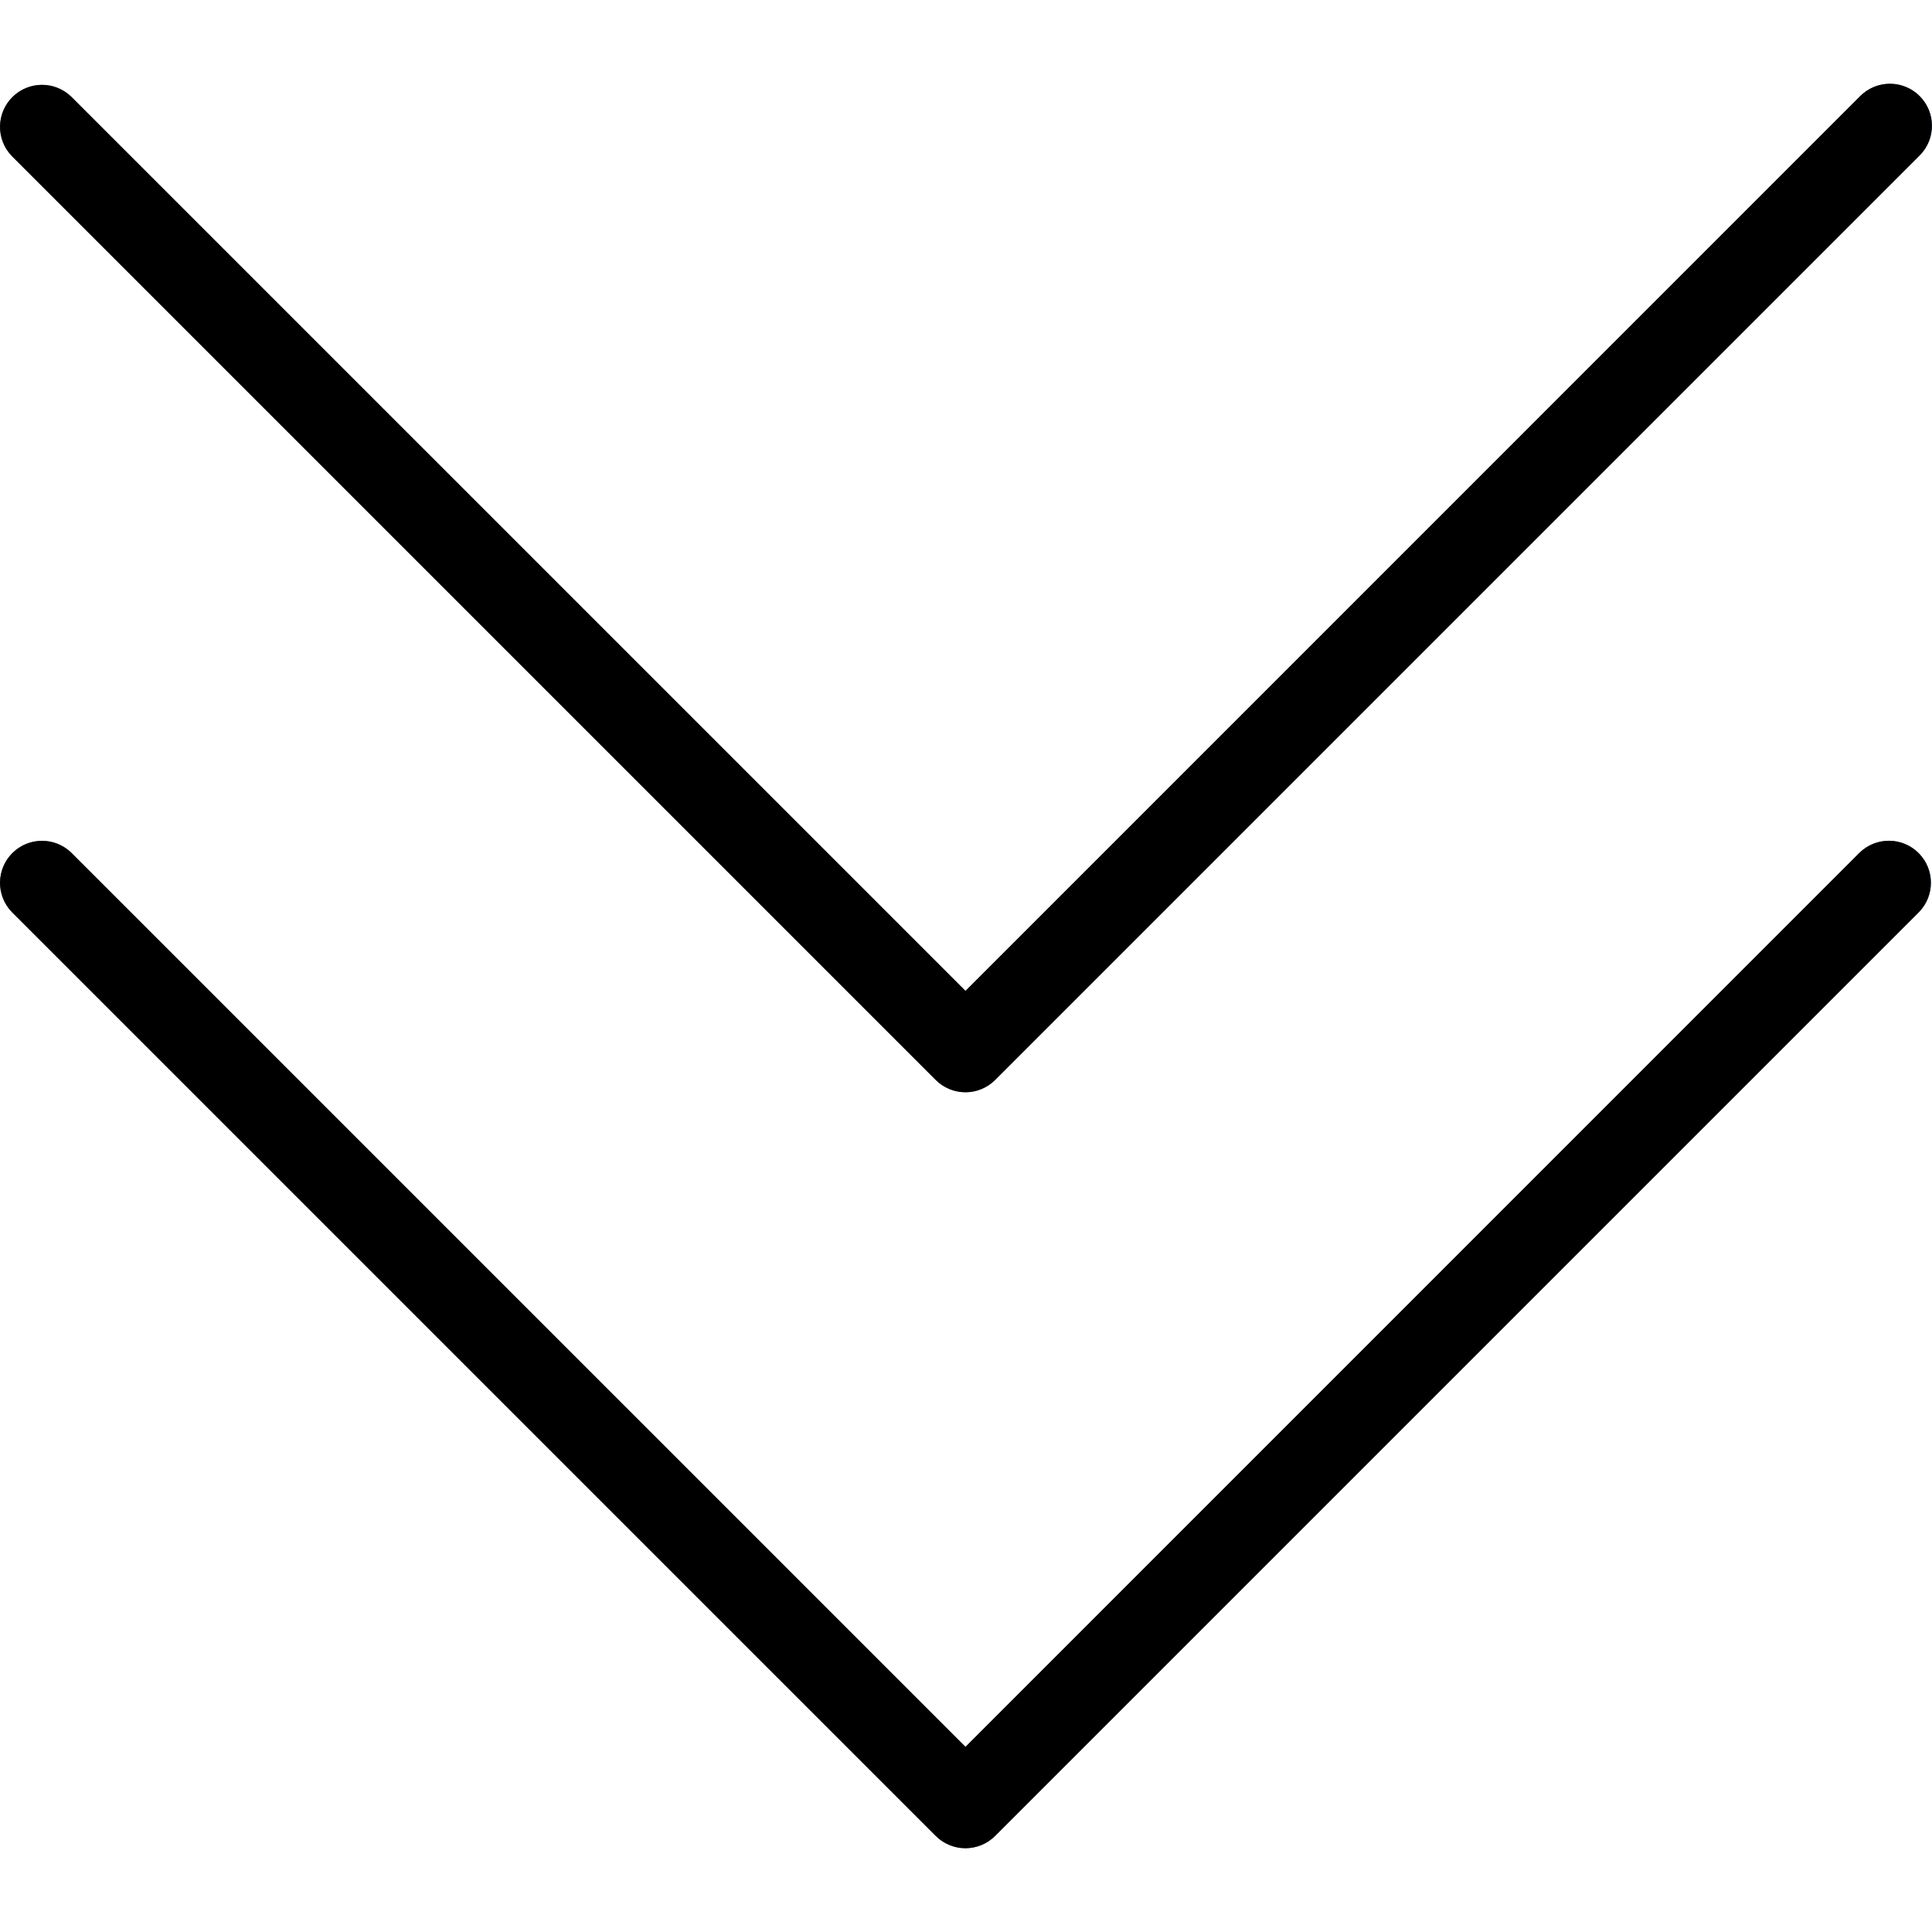
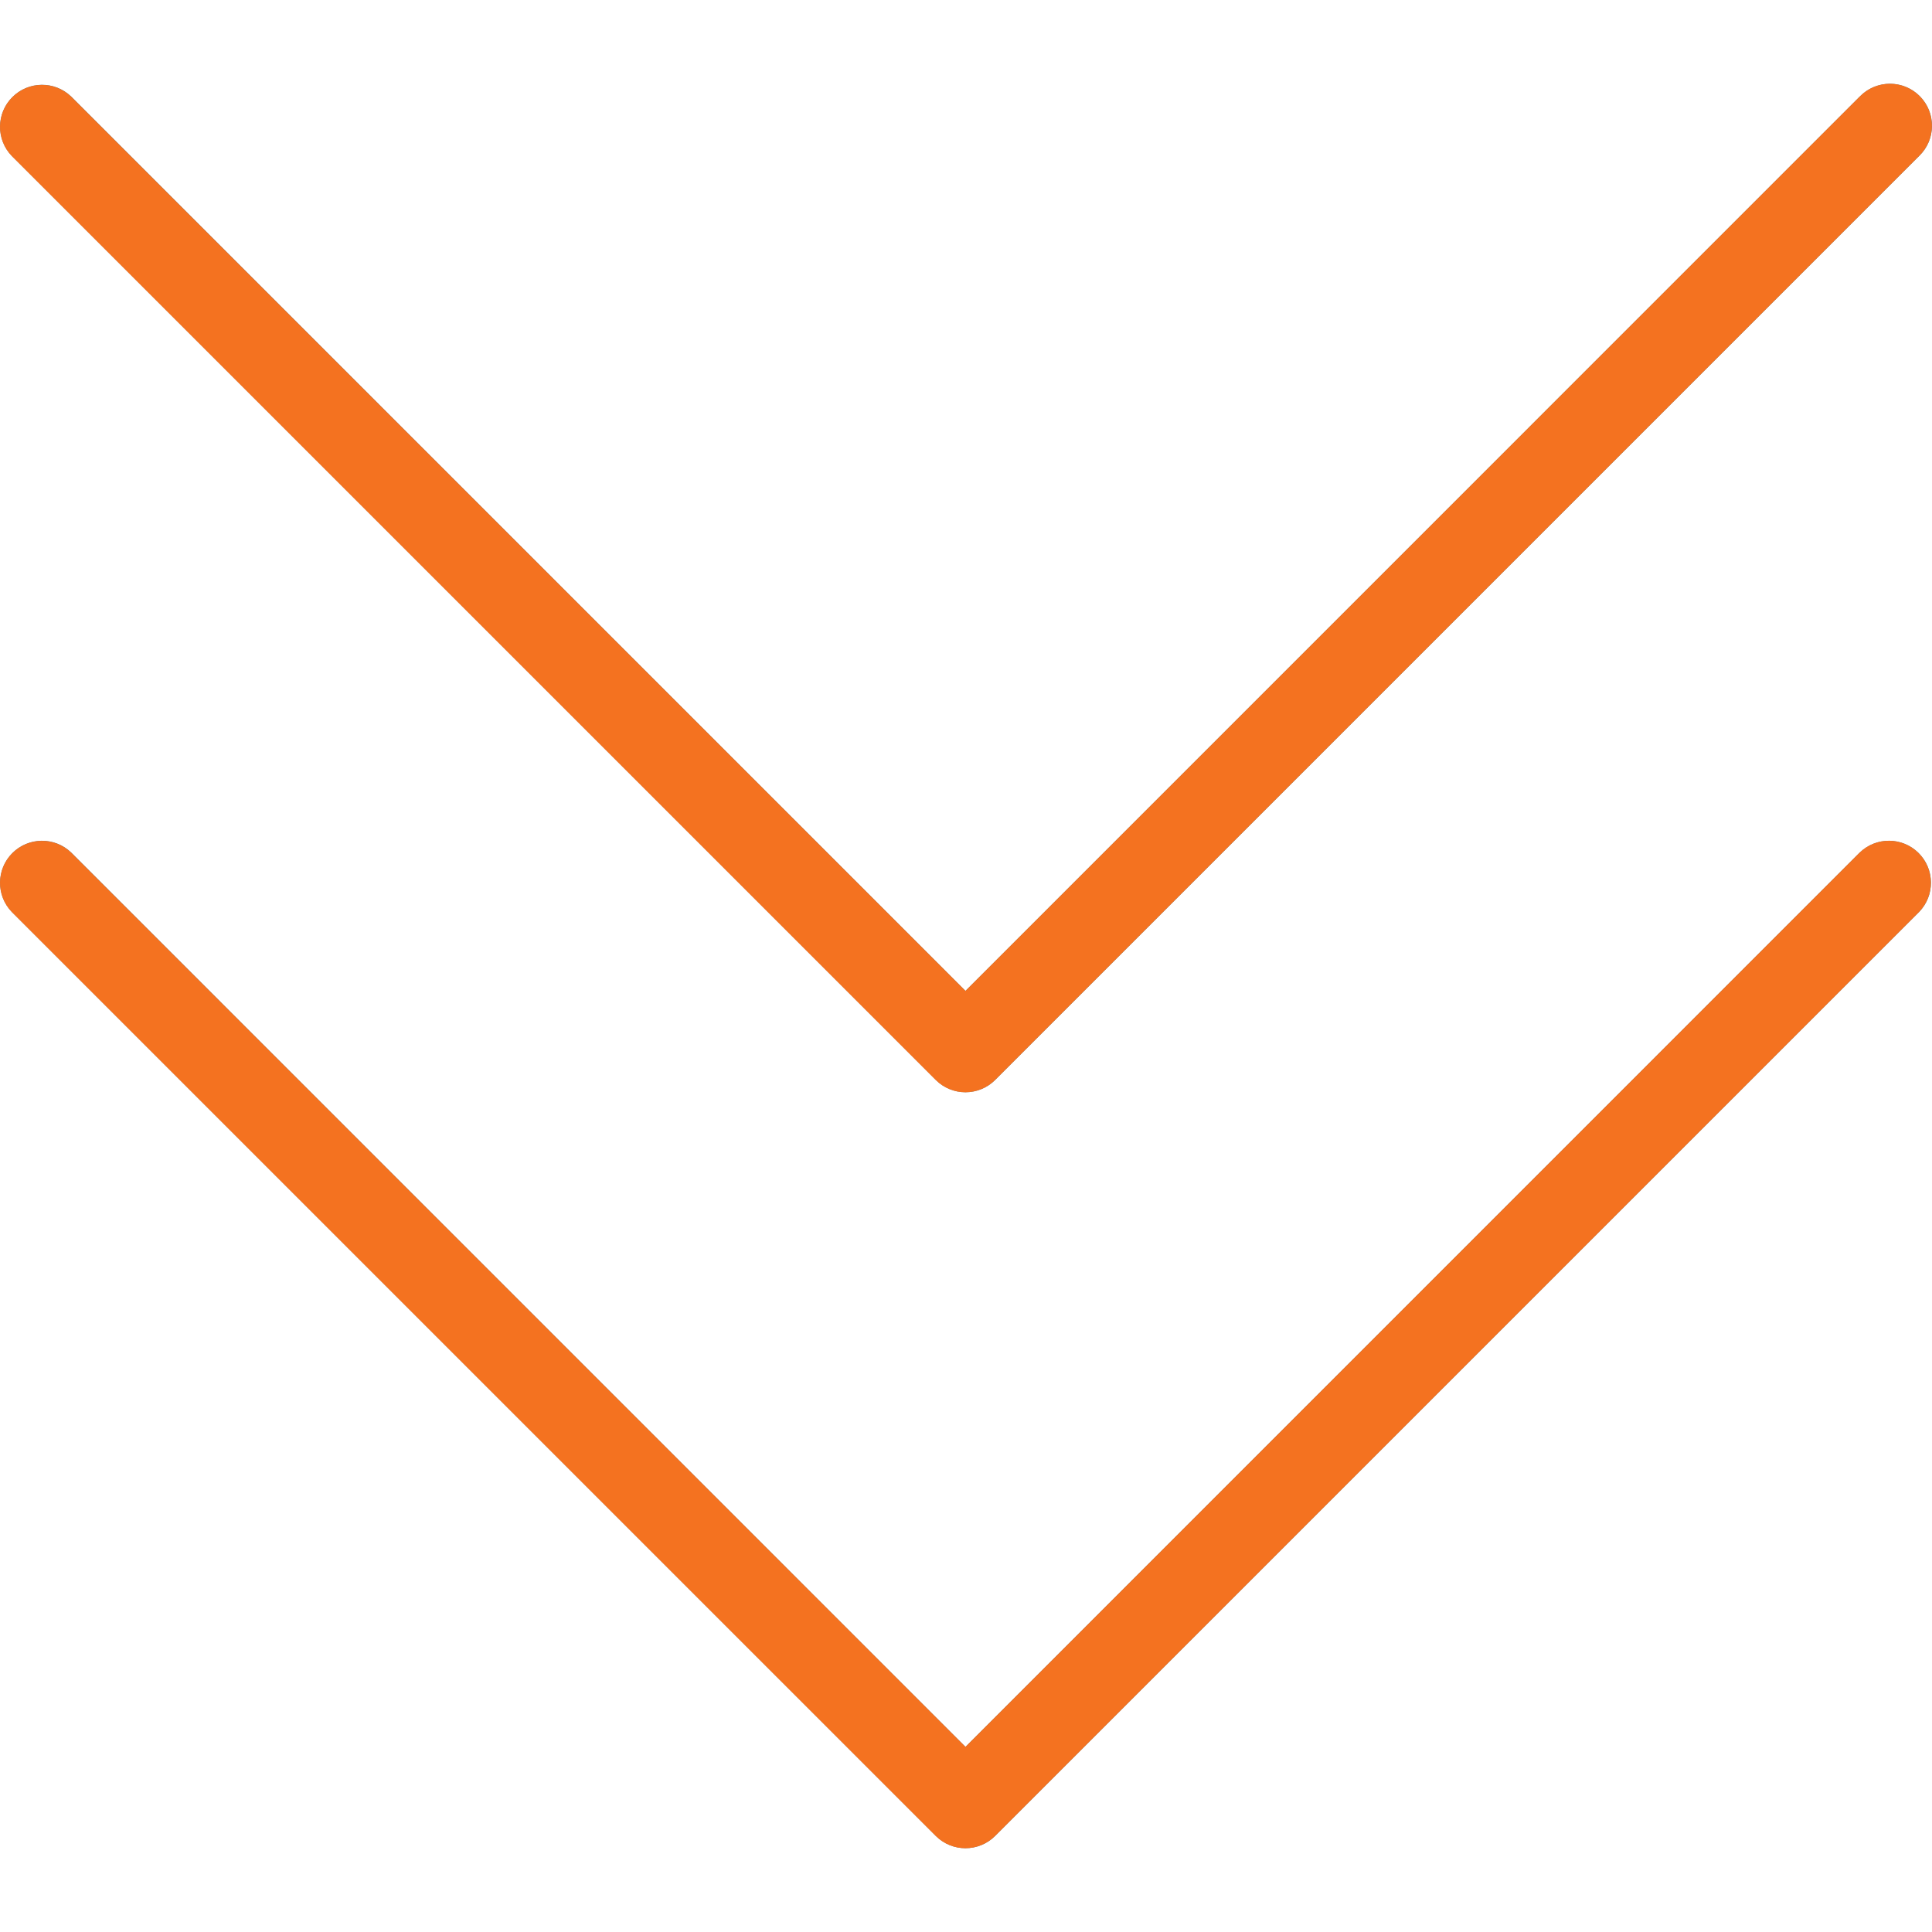
- <svg xmlns="http://www.w3.org/2000/svg" version="1.1" id="Capa_1" x="0px" y="0px" viewBox="0 0 490.688 490.688" style="enable-background:new 0 0 490.688 490.688;" xml:space="preserve">
+ <svg xmlns="http://www.w3.org/2000/svg" version="1.1" id="Capa_1" x="0px" y="0px" viewBox="0 0 490.688 490.688" style="enable-background:new 0 0 490.688 490.688;" xml:space="preserve" width="512px" height="512px">
  <g>
-     <path style="fill:#607D8B;" d="M472.328,216.529L245.213,443.665L18.098,216.529c-4.237-4.093-10.99-3.975-15.083,0.262   c-3.992,4.134-3.992,10.687,0,14.82l234.667,234.667c4.165,4.164,10.917,4.164,15.083,0l234.667-234.667   c4.093-4.237,3.975-10.99-0.262-15.083c-4.134-3.993-10.687-3.993-14.821,0L472.328,216.529z" />
-     <path style="fill:#607D8B;" d="M472.328,24.529L245.213,251.665L18.098,24.529c-4.237-4.093-10.99-3.975-15.083,0.262   c-3.992,4.134-3.992,10.687,0,14.821l234.667,234.667c4.165,4.164,10.917,4.164,15.083,0L487.432,39.612   c4.237-4.093,4.354-10.845,0.262-15.083c-4.093-4.237-10.845-4.354-15.083-0.262c-0.089,0.086-0.176,0.173-0.262,0.262   L472.328,24.529z" />
+     <g>
+       <path style="fill:#607D8B;" d="M472.328,216.529L245.213,443.665L18.098,216.529c-4.237-4.093-10.99-3.975-15.083,0.262   c-3.992,4.134-3.992,10.687,0,14.82l234.667,234.667c4.165,4.164,10.917,4.164,15.083,0l234.667-234.667   c4.093-4.237,3.975-10.99-0.262-15.083c-4.134-3.993-10.687-3.993-14.821,0L472.328,216.529z" data-original="#607D8B" />
+       <path style="fill:#607D8B;" d="M472.328,24.529L245.213,251.665L18.098,24.529c-4.237-4.093-10.99-3.975-15.083,0.262   c-3.992,4.134-3.992,10.687,0,14.821l234.667,234.667c4.165,4.164,10.917,4.164,15.083,0L487.432,39.612   c4.237-4.093,4.354-10.845,0.262-15.083c-4.093-4.237-10.845-4.354-15.083-0.262c-0.089,0.086-0.176,0.173-0.262,0.262   L472.328,24.529z" data-original="#607D8B" />
+     </g>
+     <path d="M245.213,469.415c-2.831,0.005-5.548-1.115-7.552-3.115L2.994,231.633c-4.093-4.237-3.975-10.99,0.262-15.083  c4.134-3.992,10.687-3.992,14.82,0l227.136,227.115l227.115-227.136c4.237-4.093,10.99-3.975,15.083,0.262  c3.993,4.134,3.993,10.687,0,14.821L252.744,466.279C250.748,468.28,248.04,469.408,245.213,469.415z" data-original="#000000" class="active-path" style="fill:#F47220" data-old_color="#000000" />
+     <path d="M245.213,277.415c-2.831,0.005-5.548-1.115-7.552-3.115L2.994,39.633c-4.093-4.237-3.975-10.99,0.262-15.083  c4.134-3.992,10.687-3.992,14.821,0l227.136,227.115L472.328,24.529c4.093-4.237,10.845-4.354,15.083-0.262  s4.354,10.845,0.262,15.083c-0.086,0.089-0.173,0.176-0.262,0.262L252.744,274.279C250.748,276.28,248.04,277.408,245.213,277.415z" data-original="#000000" class="active-path" style="fill:#F47220" data-old_color="#000000" />
  </g>
-   <path d="M245.213,469.415c-2.831,0.005-5.548-1.115-7.552-3.115L2.994,231.633c-4.093-4.237-3.975-10.99,0.262-15.083  c4.134-3.992,10.687-3.992,14.82,0l227.136,227.115l227.115-227.136c4.237-4.093,10.99-3.975,15.083,0.262  c3.993,4.134,3.993,10.687,0,14.821L252.744,466.279C250.748,468.28,248.04,469.408,245.213,469.415z" />
-   <path d="M245.213,277.415c-2.831,0.005-5.548-1.115-7.552-3.115L2.994,39.633c-4.093-4.237-3.975-10.99,0.262-15.083  c4.134-3.992,10.687-3.992,14.821,0l227.136,227.115L472.328,24.529c4.093-4.237,10.845-4.354,15.083-0.262  s4.354,10.845,0.262,15.083c-0.086,0.089-0.173,0.176-0.262,0.262L252.744,274.279C250.748,276.28,248.04,277.408,245.213,277.415z" />
-   <g>
- </g>
-   <g>
- </g>
-   <g>
- </g>
-   <g>
- </g>
-   <g>
- </g>
-   <g>
- </g>
-   <g>
- </g>
-   <g>
- </g>
-   <g>
- </g>
-   <g>
- </g>
-   <g>
- </g>
-   <g>
- </g>
-   <g>
- </g>
-   <g>
- </g>
-   <g>
- </g>
</svg>
